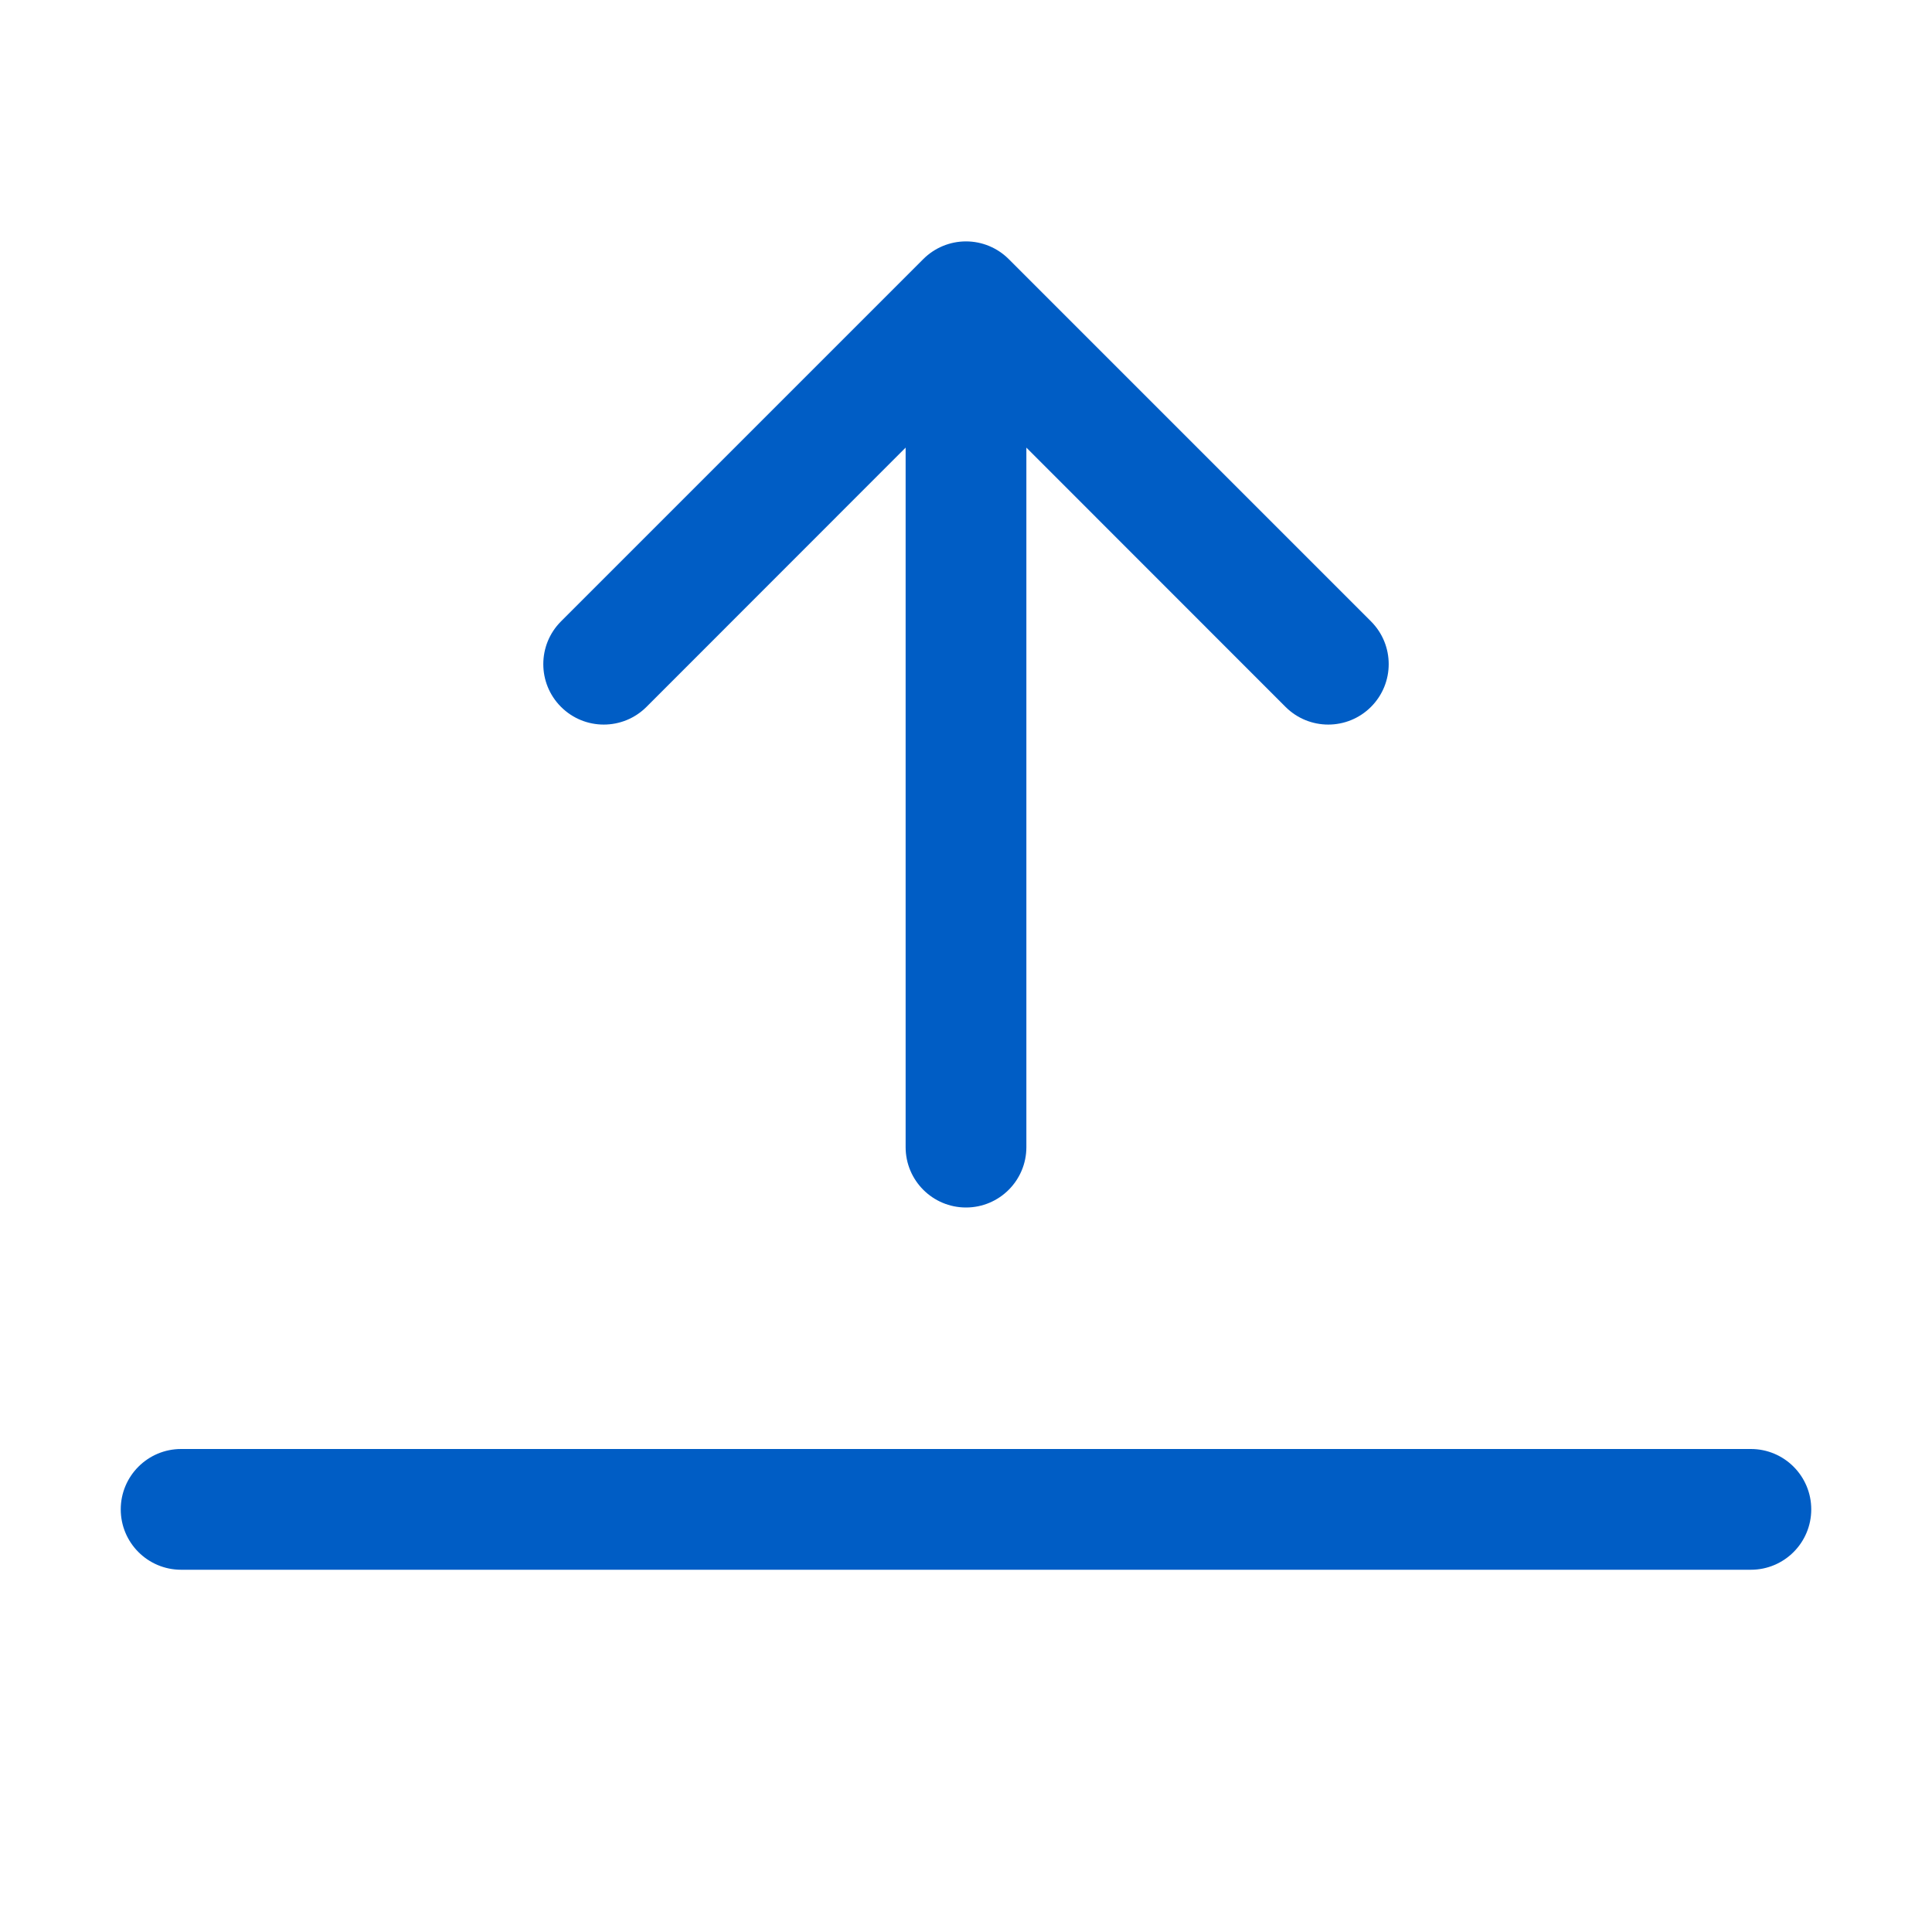
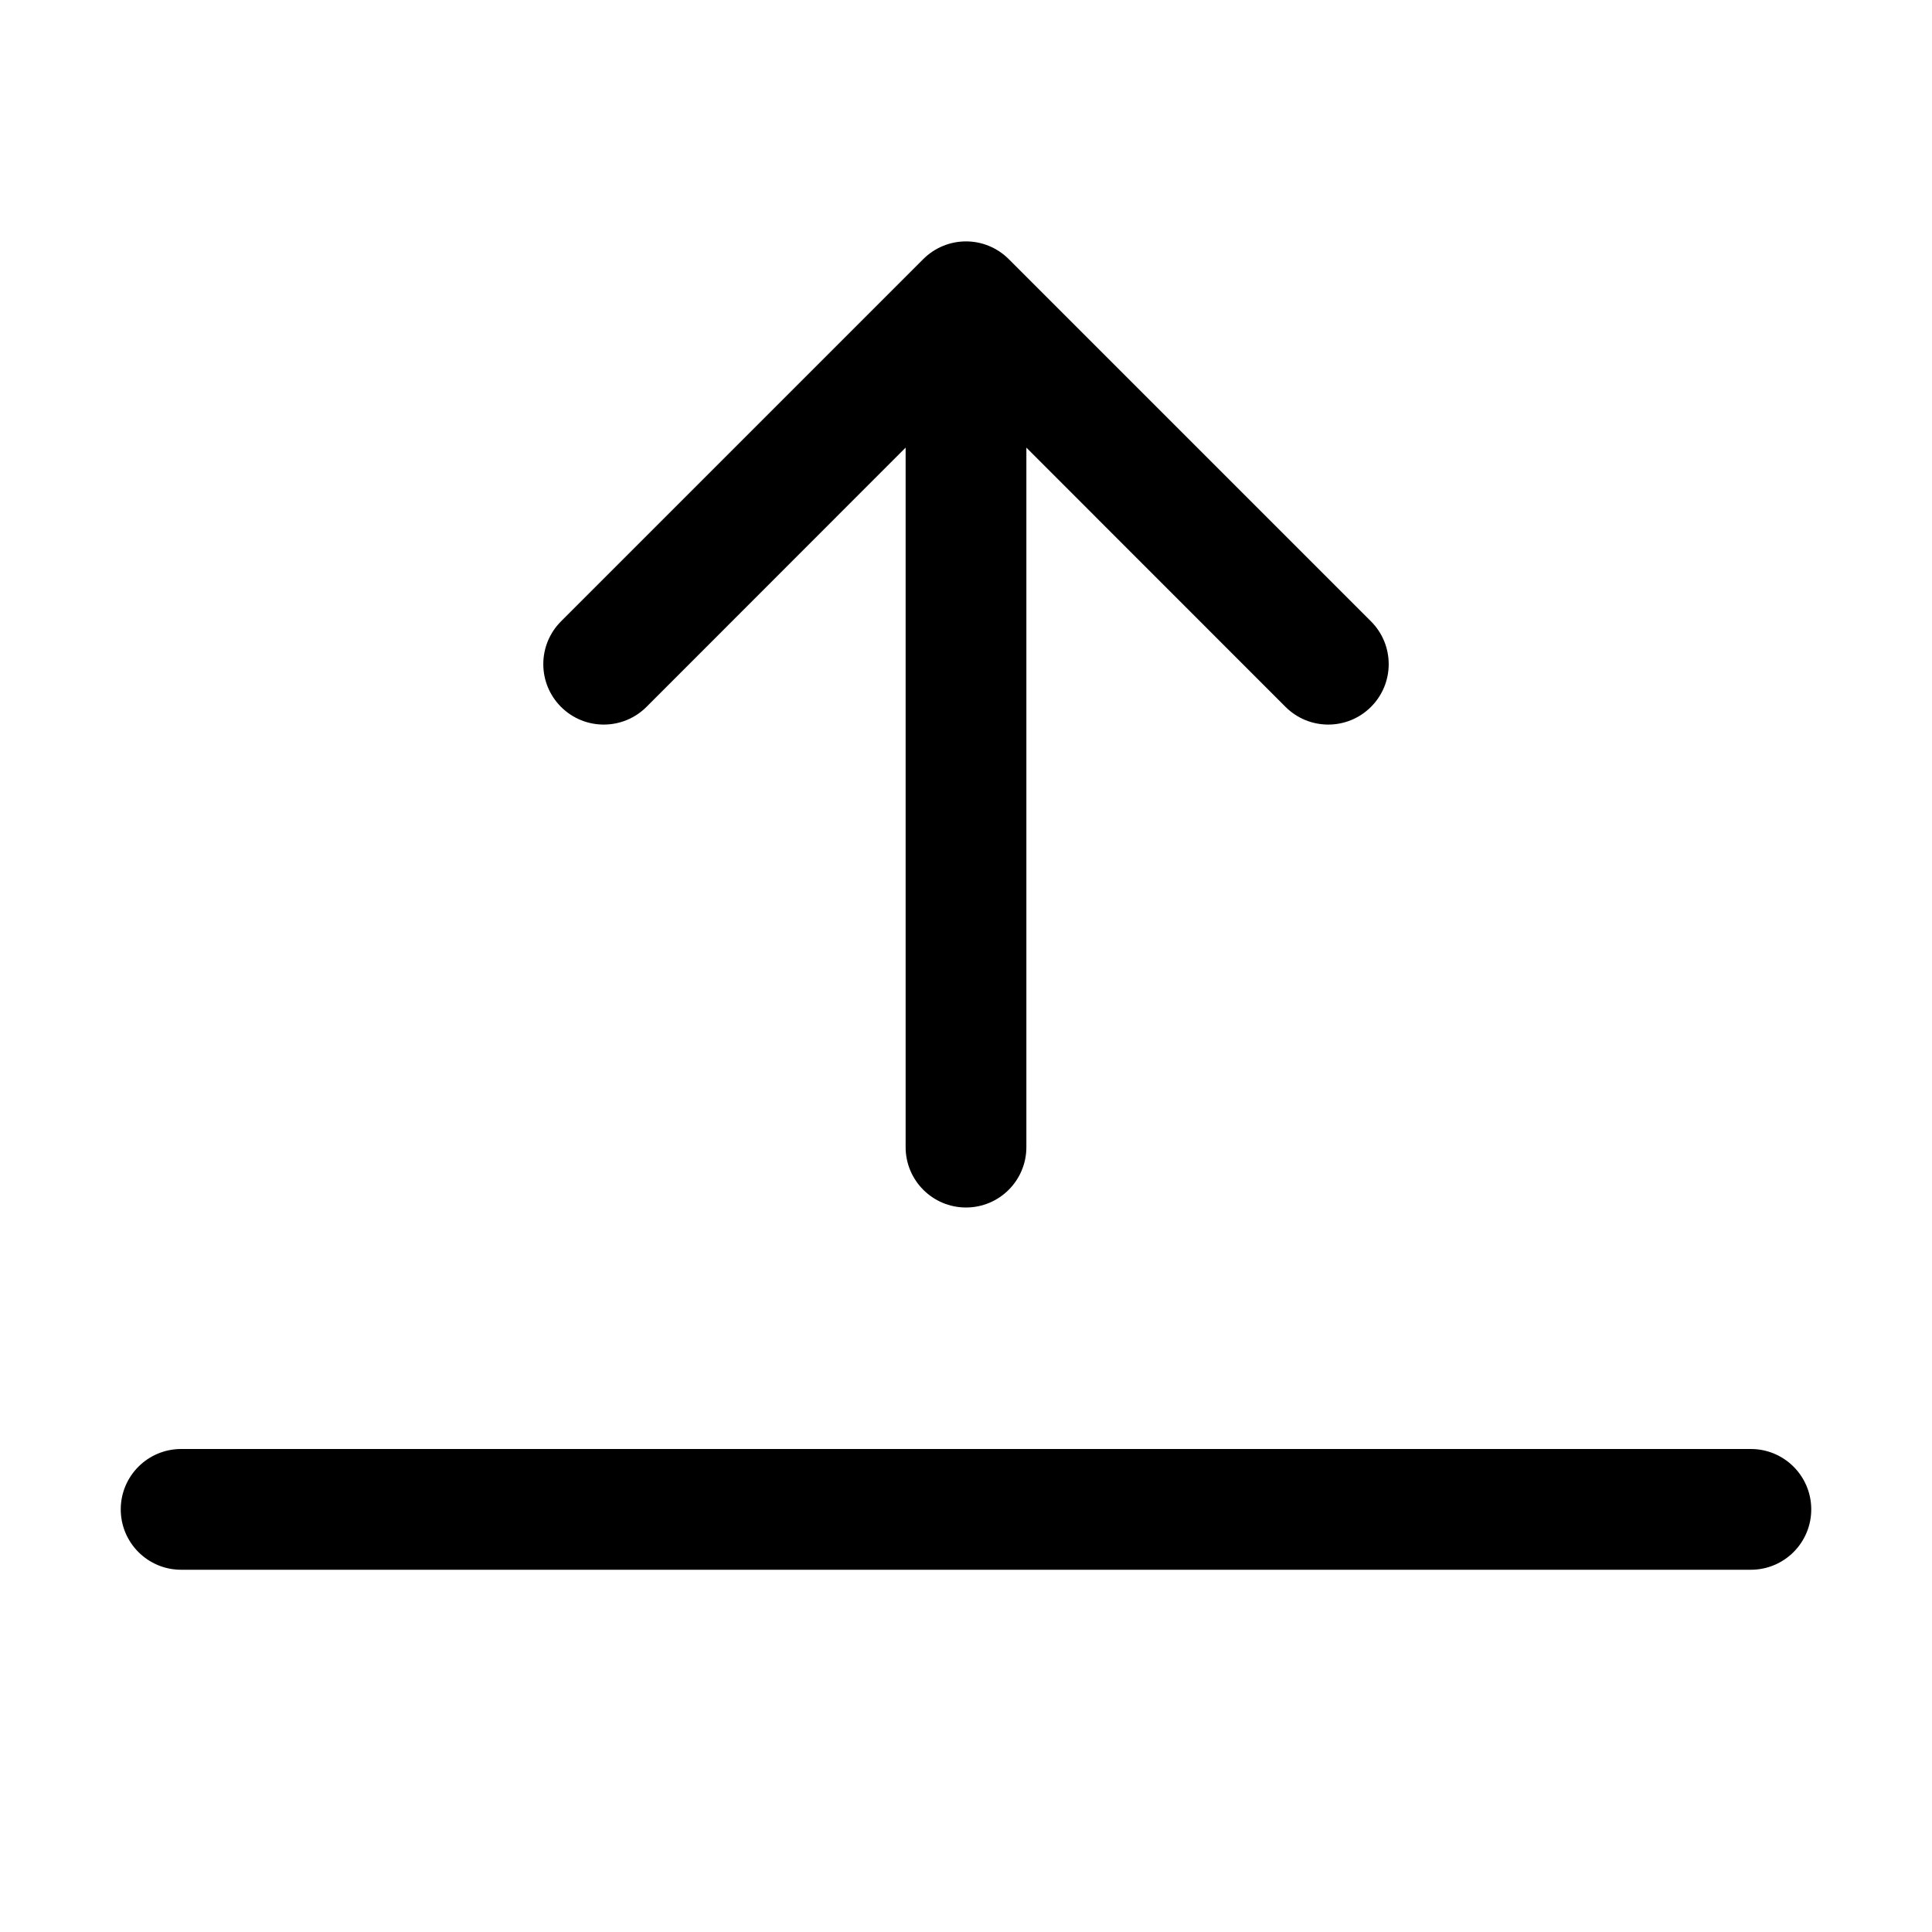
- <svg xmlns="http://www.w3.org/2000/svg" fill="#005dc5" viewBox="0 0 16 16">
+ <svg xmlns="http://www.w3.org/2000/svg" fill="currentColor" viewBox="0 0 16 16">
  <path fill-rule="evenodd" d="M8 10a.5.5 0 0 0 .5-.5V3.707l2.146 2.147a.5.5 0 0 0 .708-.708l-3-3a.5.5 0 0 0-.708 0l-3 3a.5.5 0 1 0 .708.708L7.5 3.707V9.5a.5.5 0 0 0 .5.5zm-7 2.5a.5.5 0 0 1 .5-.5h13a.5.5 0 0 1 0 1h-13a.5.5 0 0 1-.5-.5z" />
</svg>
